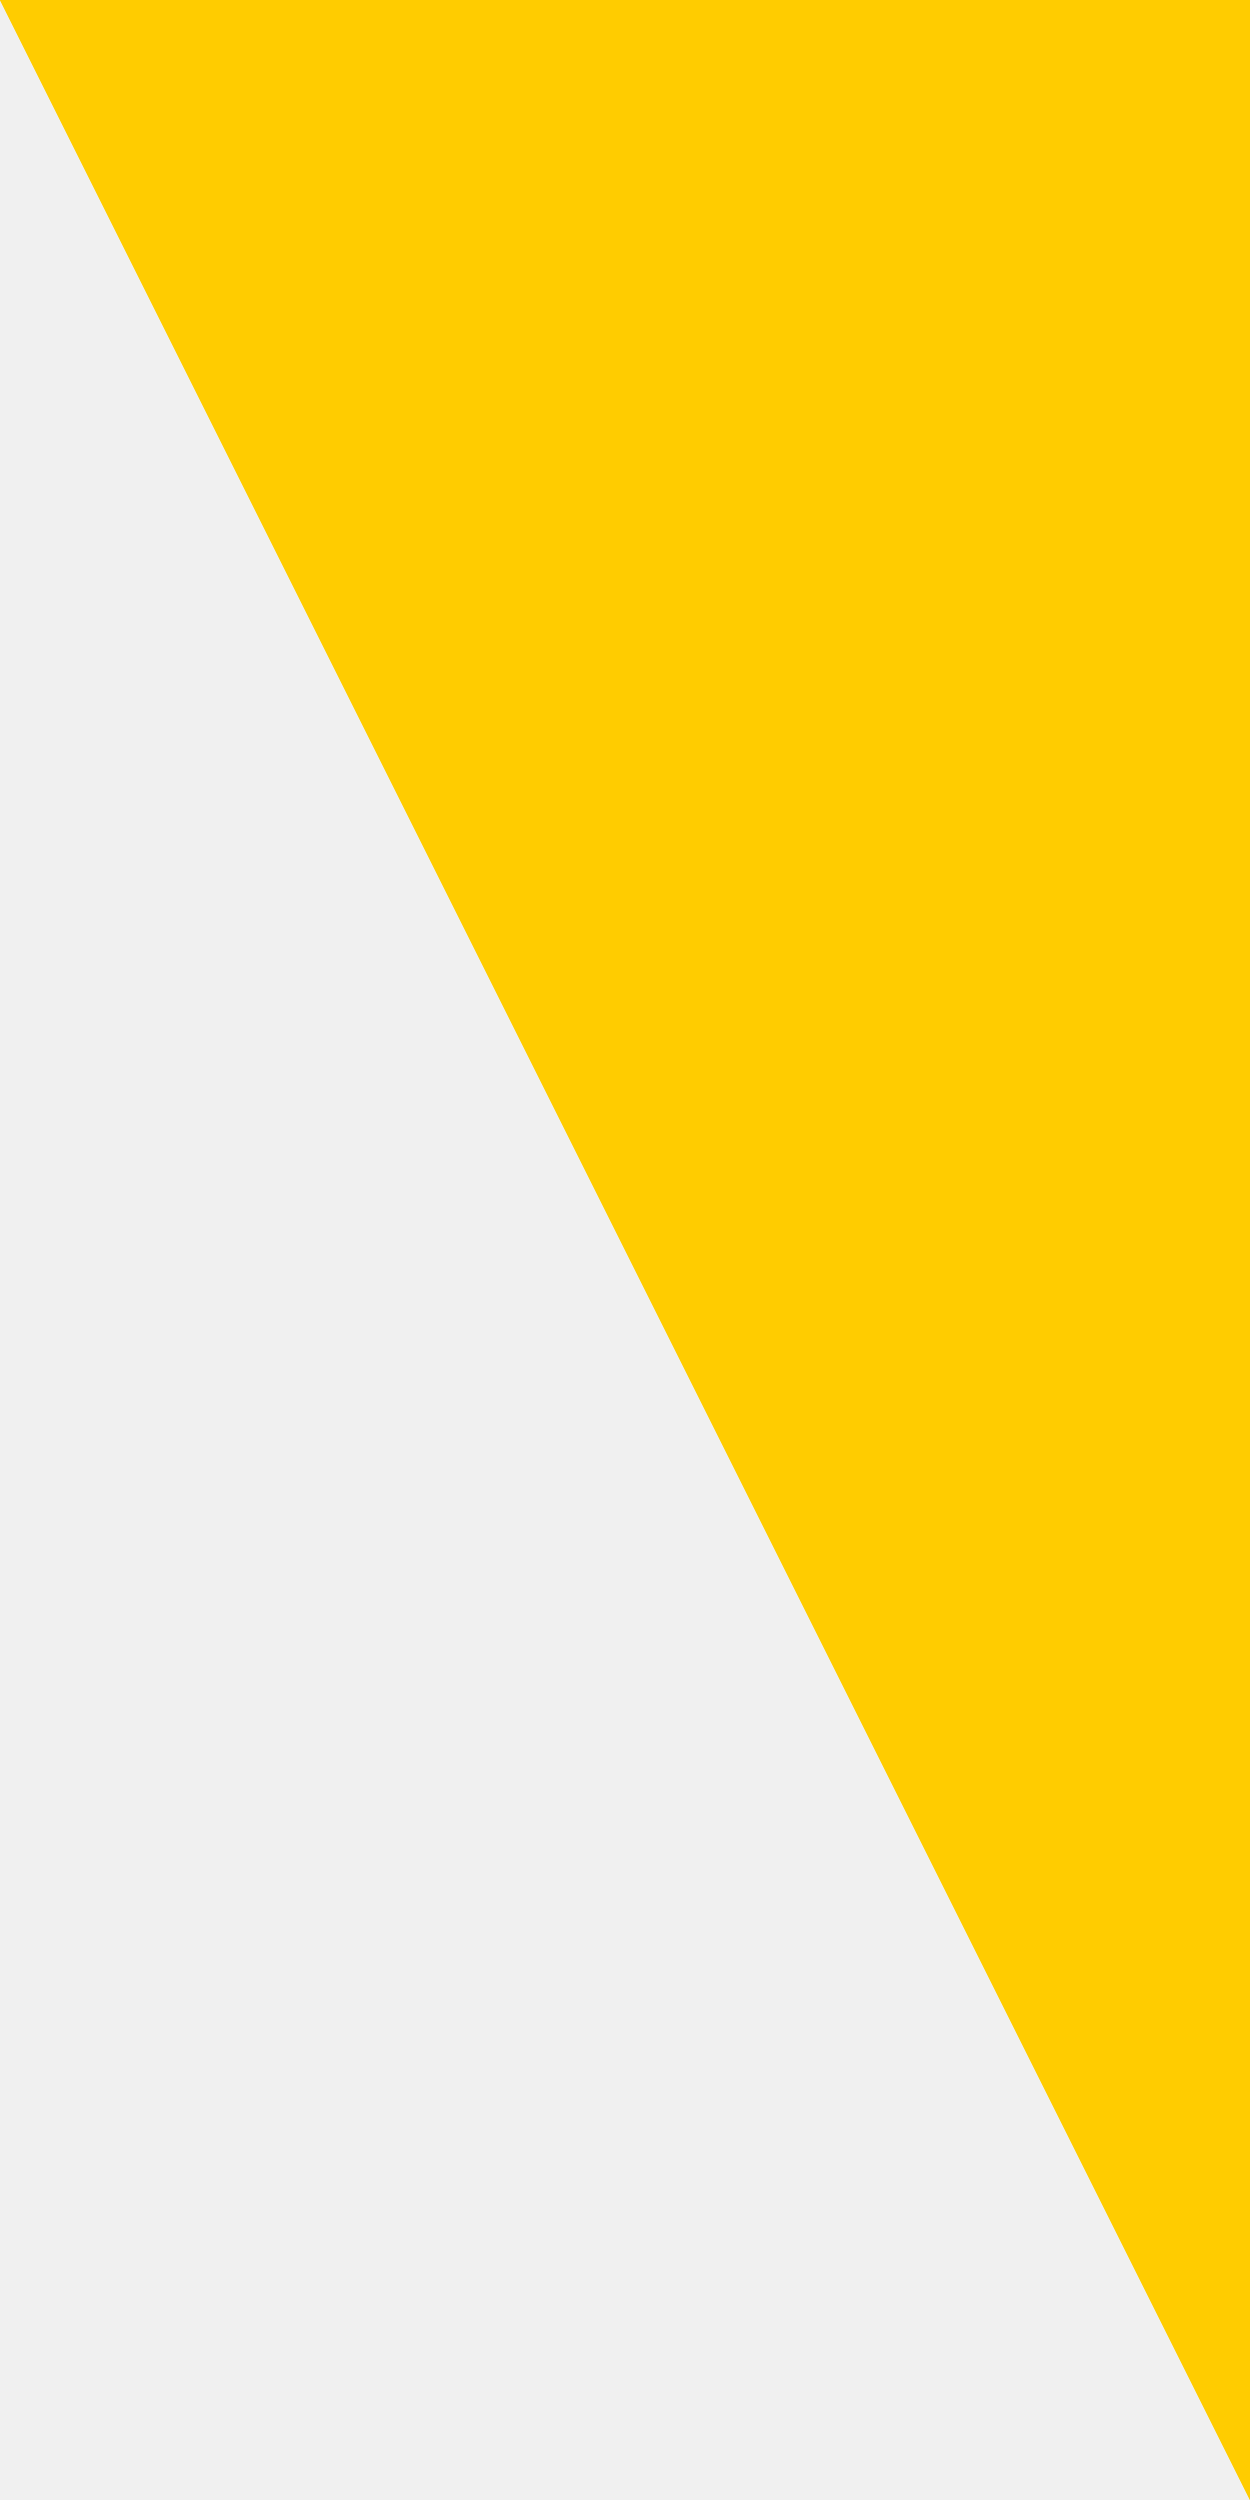
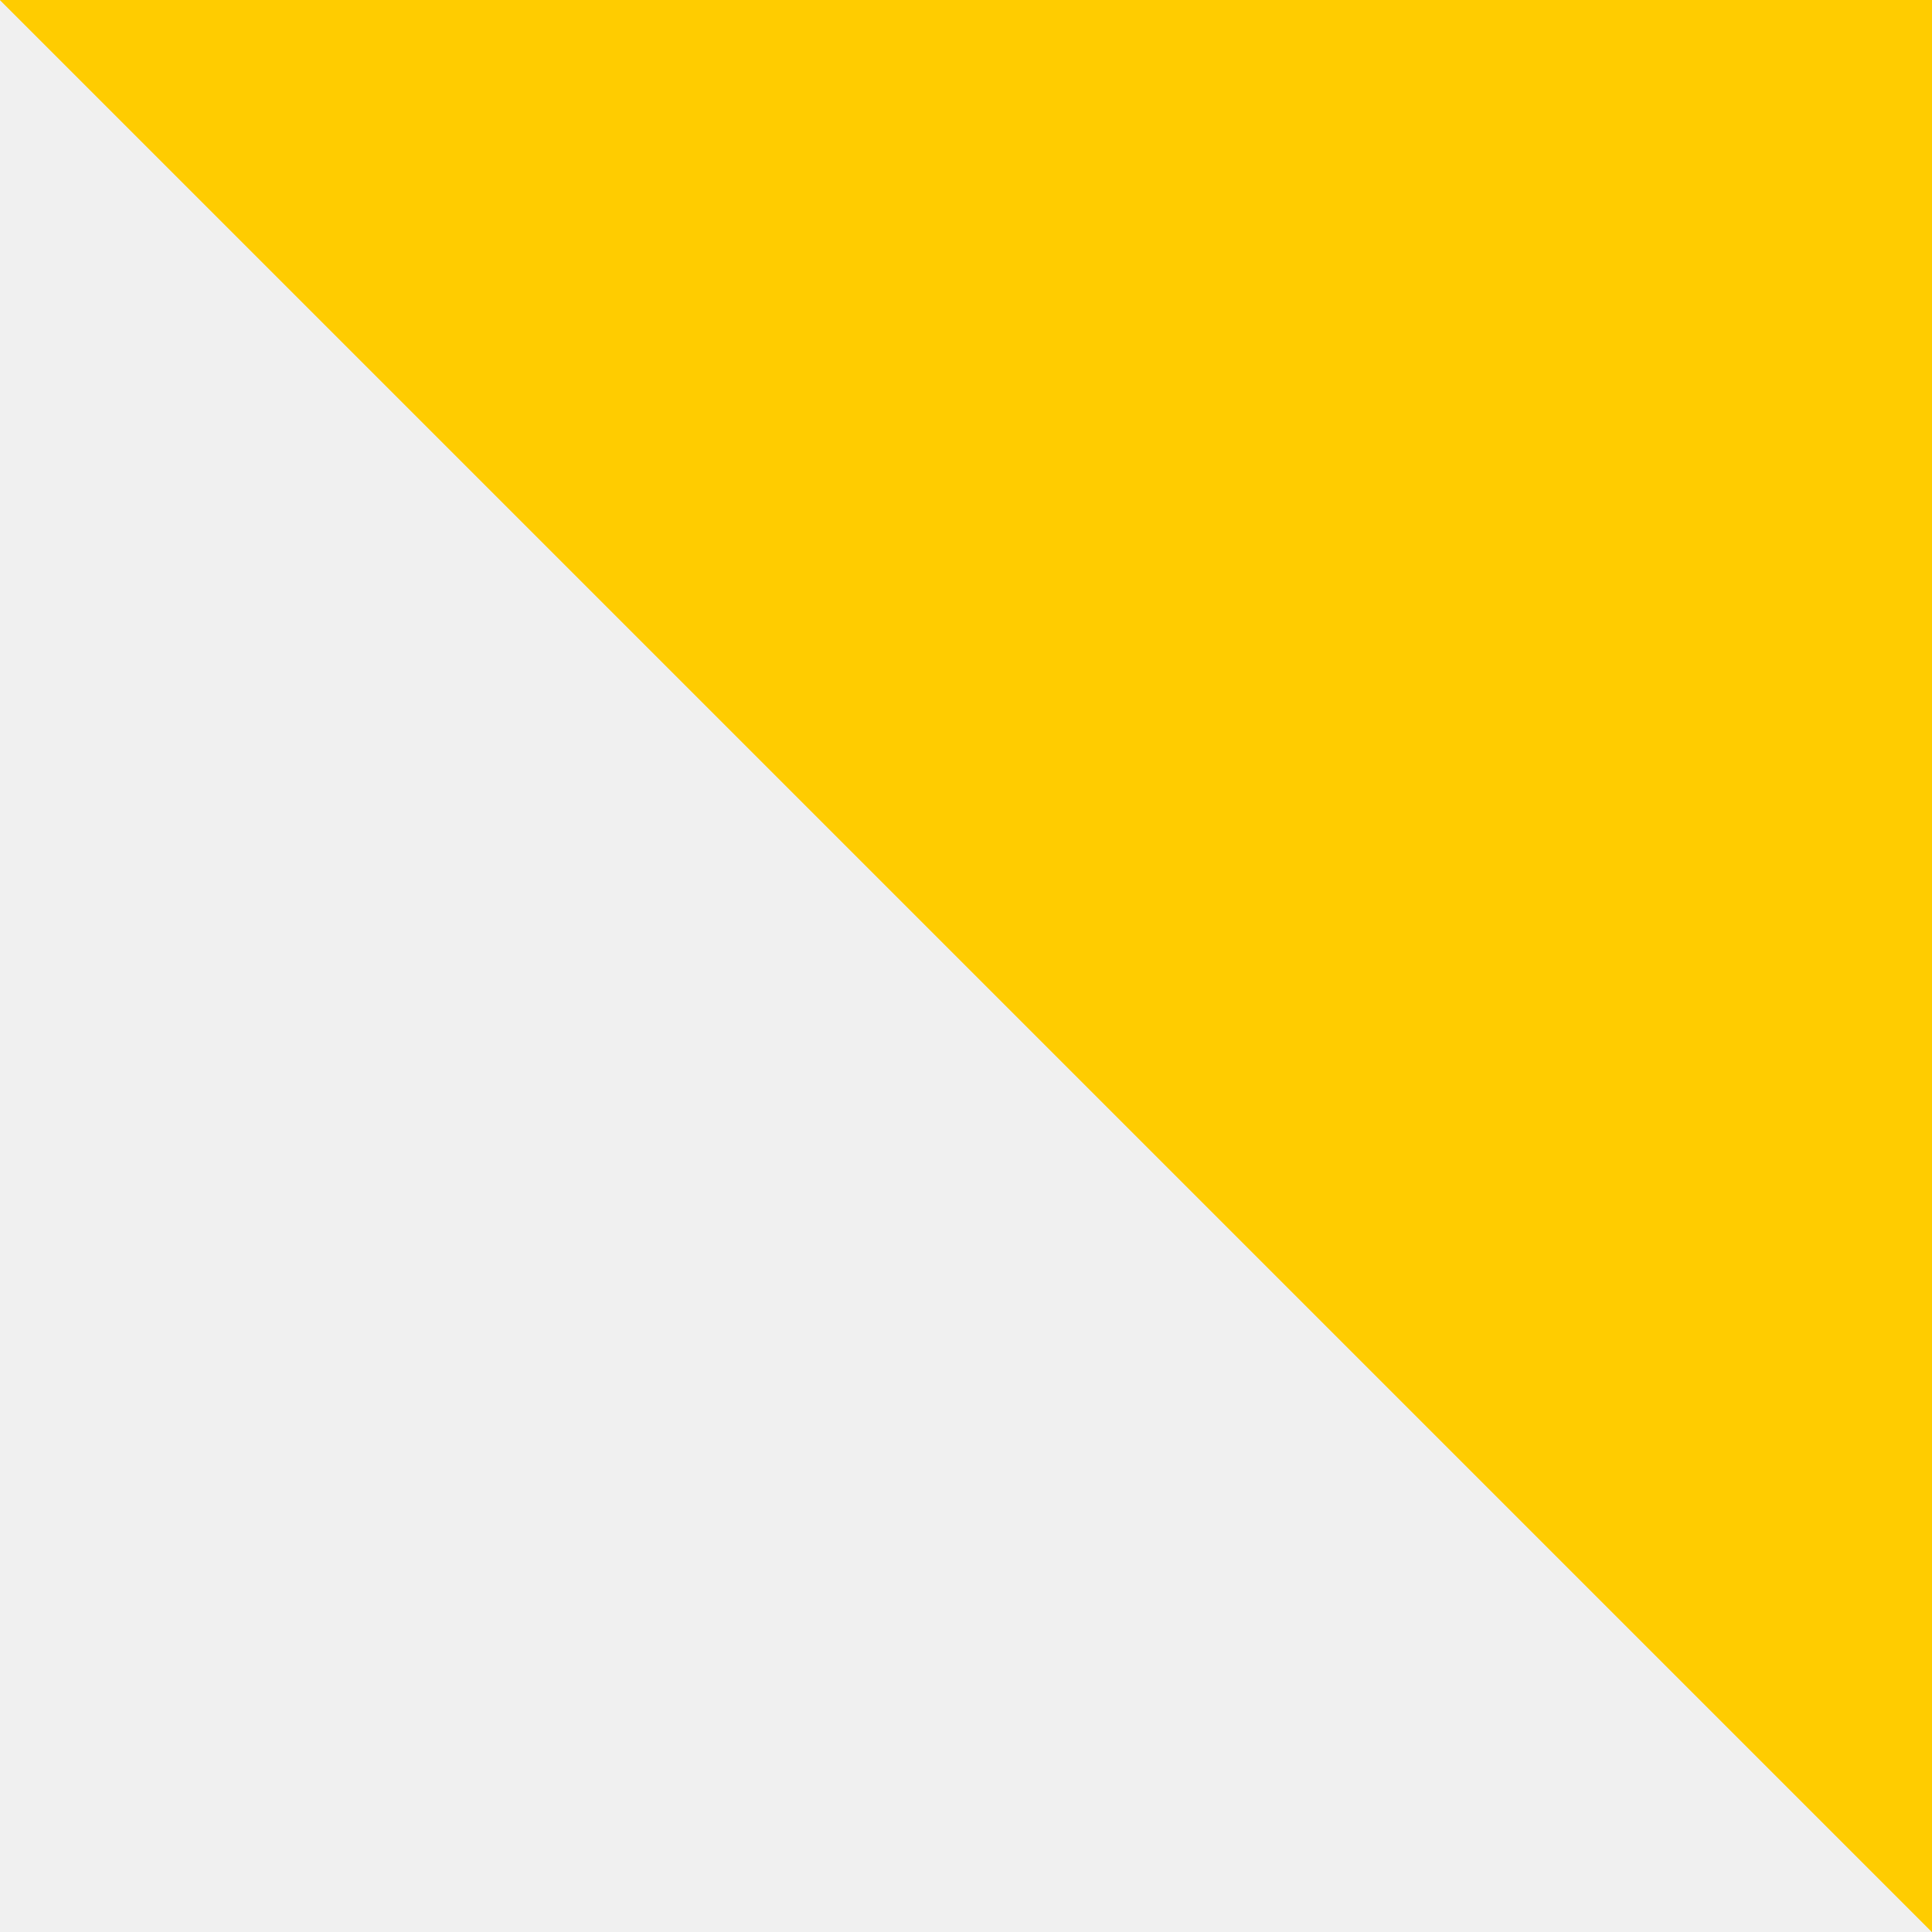
- <svg xmlns="http://www.w3.org/2000/svg" version="1.1" width="9px" height="18px">
+ <svg xmlns="http://www.w3.org/2000/svg" version="1.1" width="50px" height="50px">
  <defs>
-     <mask fill="white" id="clip622">
-       <path d="M 0 0  L 4.572 9.144  L 9 18  L 9 0  L 0 0  Z " fill-rule="evenodd" />
+     <mask fill="white" id="clip691">
+       <path d="M 0 0  L 50 50  L 50 0  L 0 0  Z " fill-rule="evenodd" />
    </mask>
  </defs>
-   <g transform="matrix(1 0 0 1 -355 -133 )">
-     <path d="M 0 0  L 4.572 9.144  L 9 18  L 9 0  L 0 0  Z " fill-rule="nonzero" fill="#ffcc00" stroke="none" transform="matrix(1 0 0 1 355 133 )" />
-     <path d="M 0 0  L 4.572 9.144  L 9 18  L 9 0  L 0 0  Z " stroke-width="2" stroke="#ffcc00" fill="none" transform="matrix(1 0 0 1 355 133 )" mask="url(#clip622)" />
+   <g transform="matrix(1 0 0 1 -325 -124 )">
+     <path d="M 0 0  L 50 50  L 50 0  L 0 0  Z " fill-rule="nonzero" fill="#ffcc00" stroke="none" transform="matrix(1 0 0 1 325 124 )" />
+     <path d="M 0 0  L 50 50  L 50 0  L 0 0  Z " stroke-width="2" stroke="#ffcc00" fill="none" transform="matrix(1 0 0 1 325 124 )" mask="url(#clip691)" />
  </g>
</svg>
